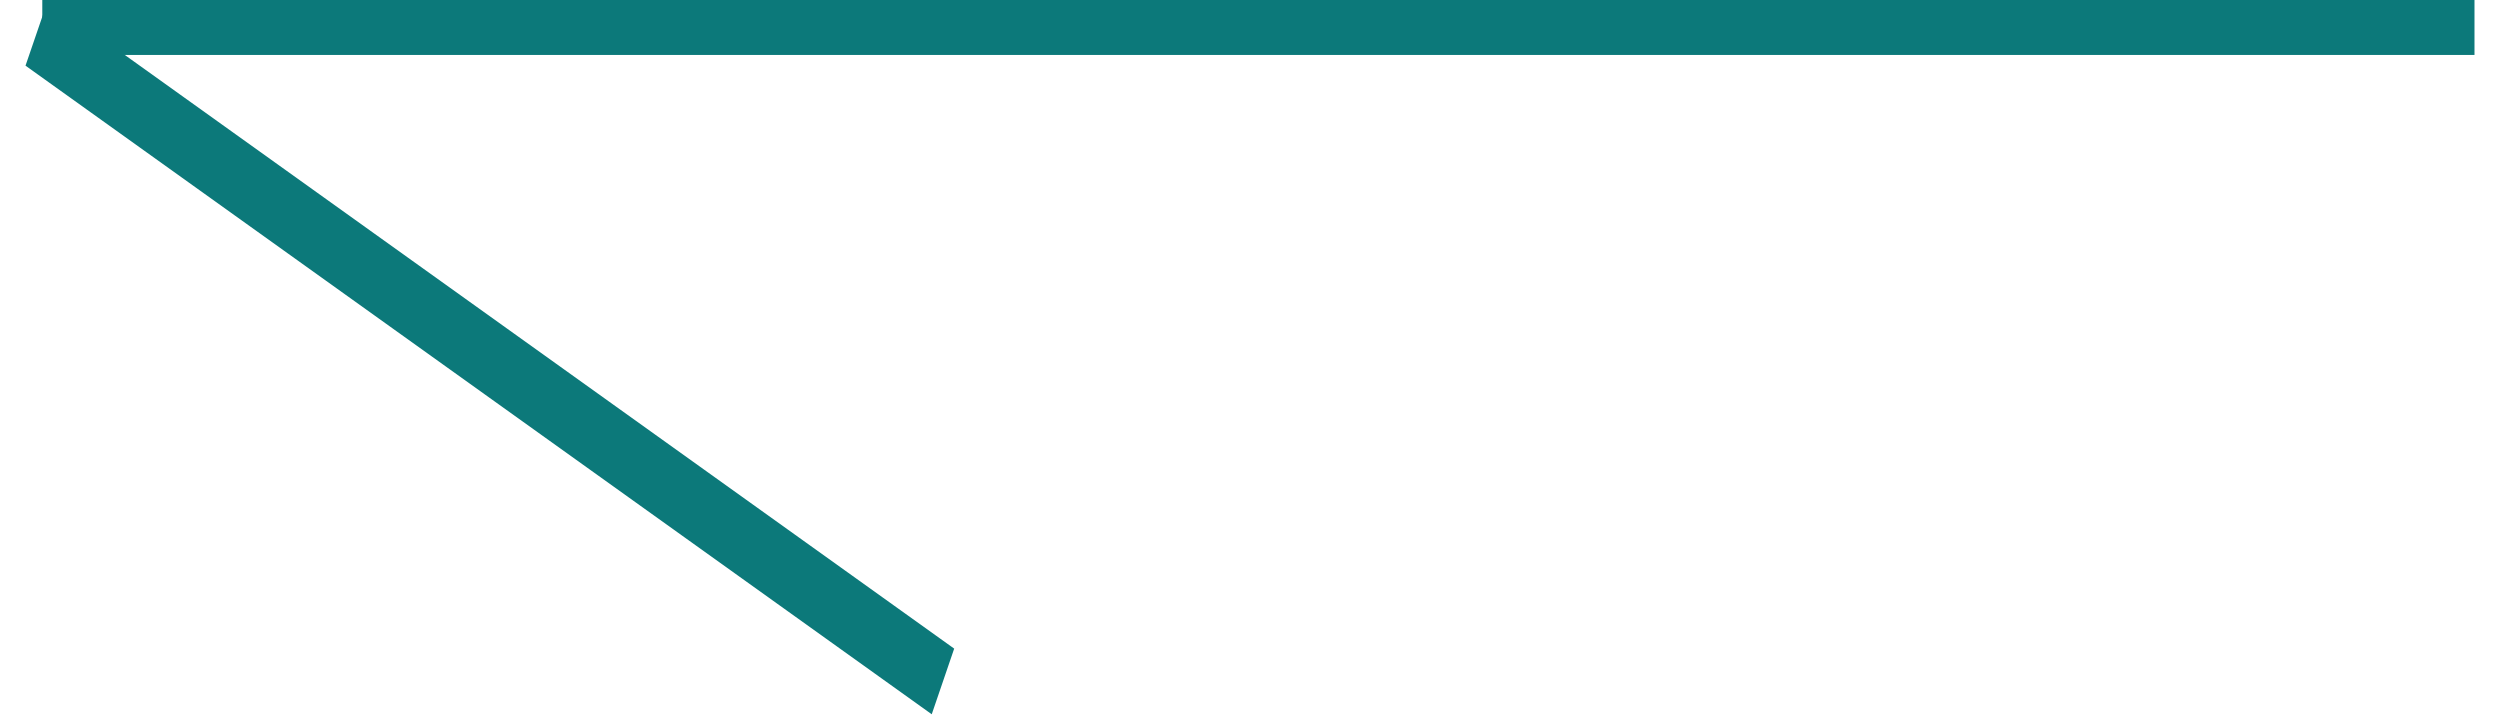
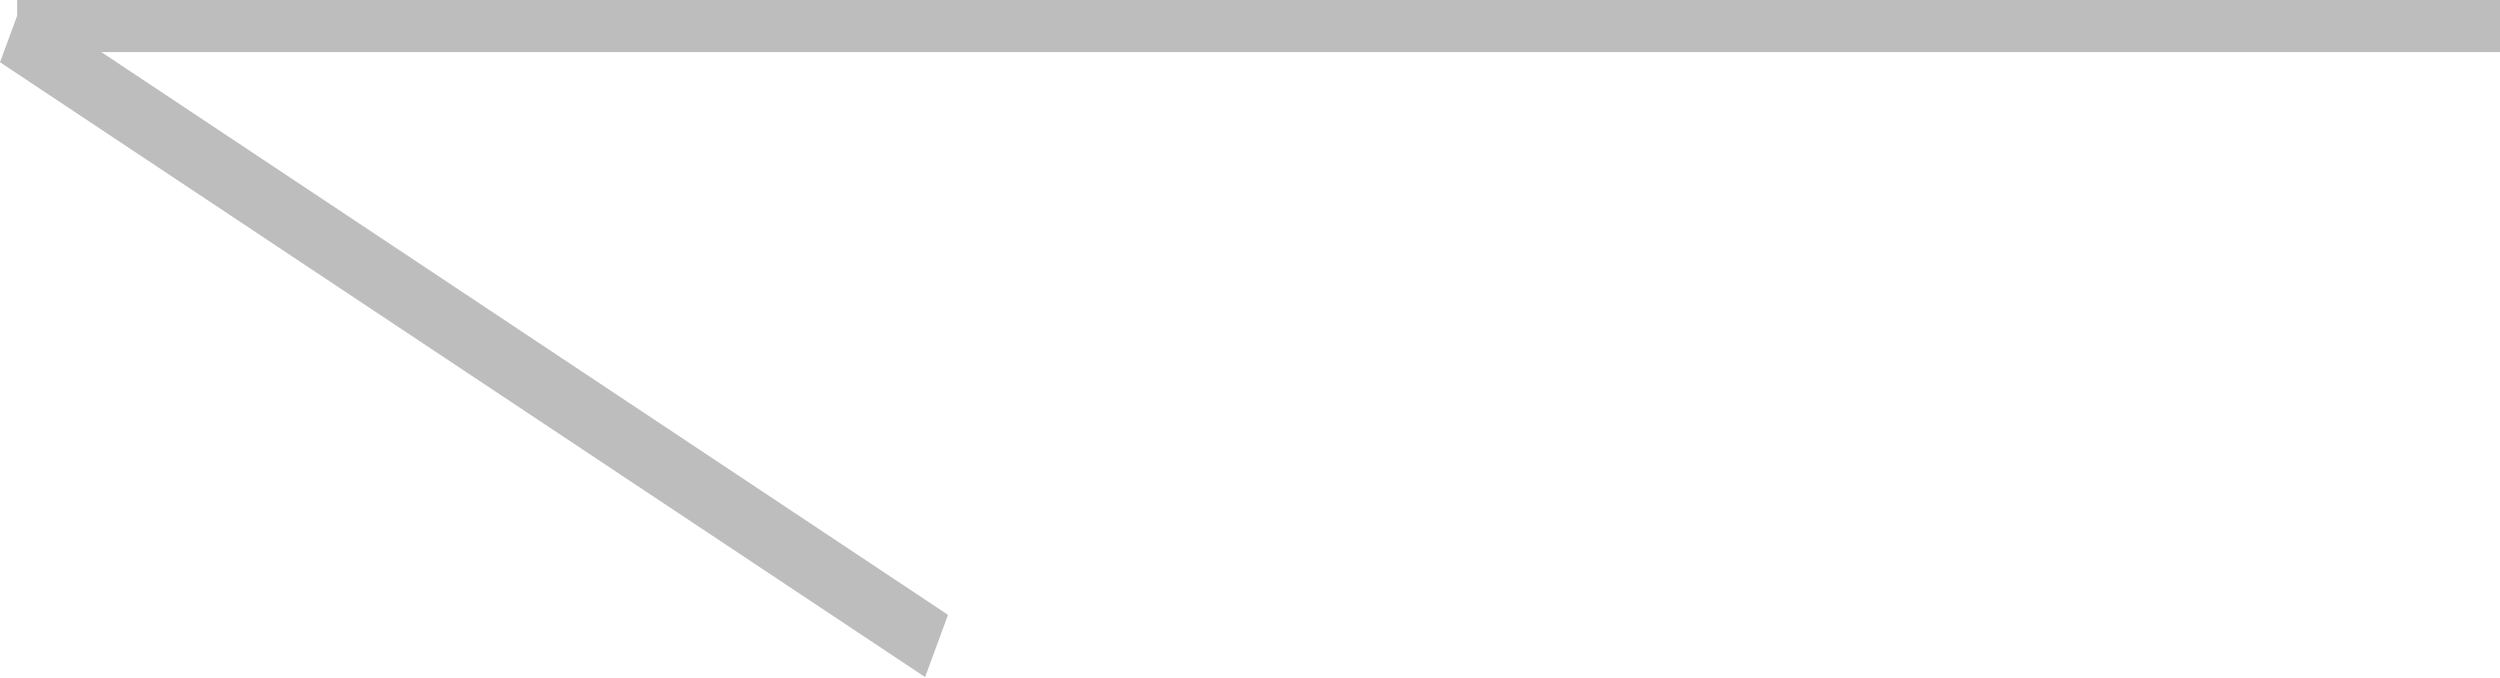
- <svg xmlns="http://www.w3.org/2000/svg" width="49" height="14" viewBox="0 0 49 14" fill="none">
+ <svg xmlns="http://www.w3.org/2000/svg" width="48" height="13" viewBox="0 0 48 13" fill="none">
  <g id="Vector">
-     <path d="M48.5 4.51907e-06L0.829 0L0.829 1.077L48.5 1.077V4.51907e-06Z" fill="#0C797A" />
-     <path d="M18.702 12.713L0.941 0L0.5 1.287L18.262 14L18.702 12.713Z" fill="#0C797A" />
+     <path d="M48 4.19628e-06L0.329 0L0.329 1L48 1V4.19628e-06Z" fill="#BDBDBD" />
+     <path d="M18.202 11.805L0.441 0L0 1.195L17.762 13L18.202 11.805Z" fill="#BDBDBD" />
  </g>
</svg>
